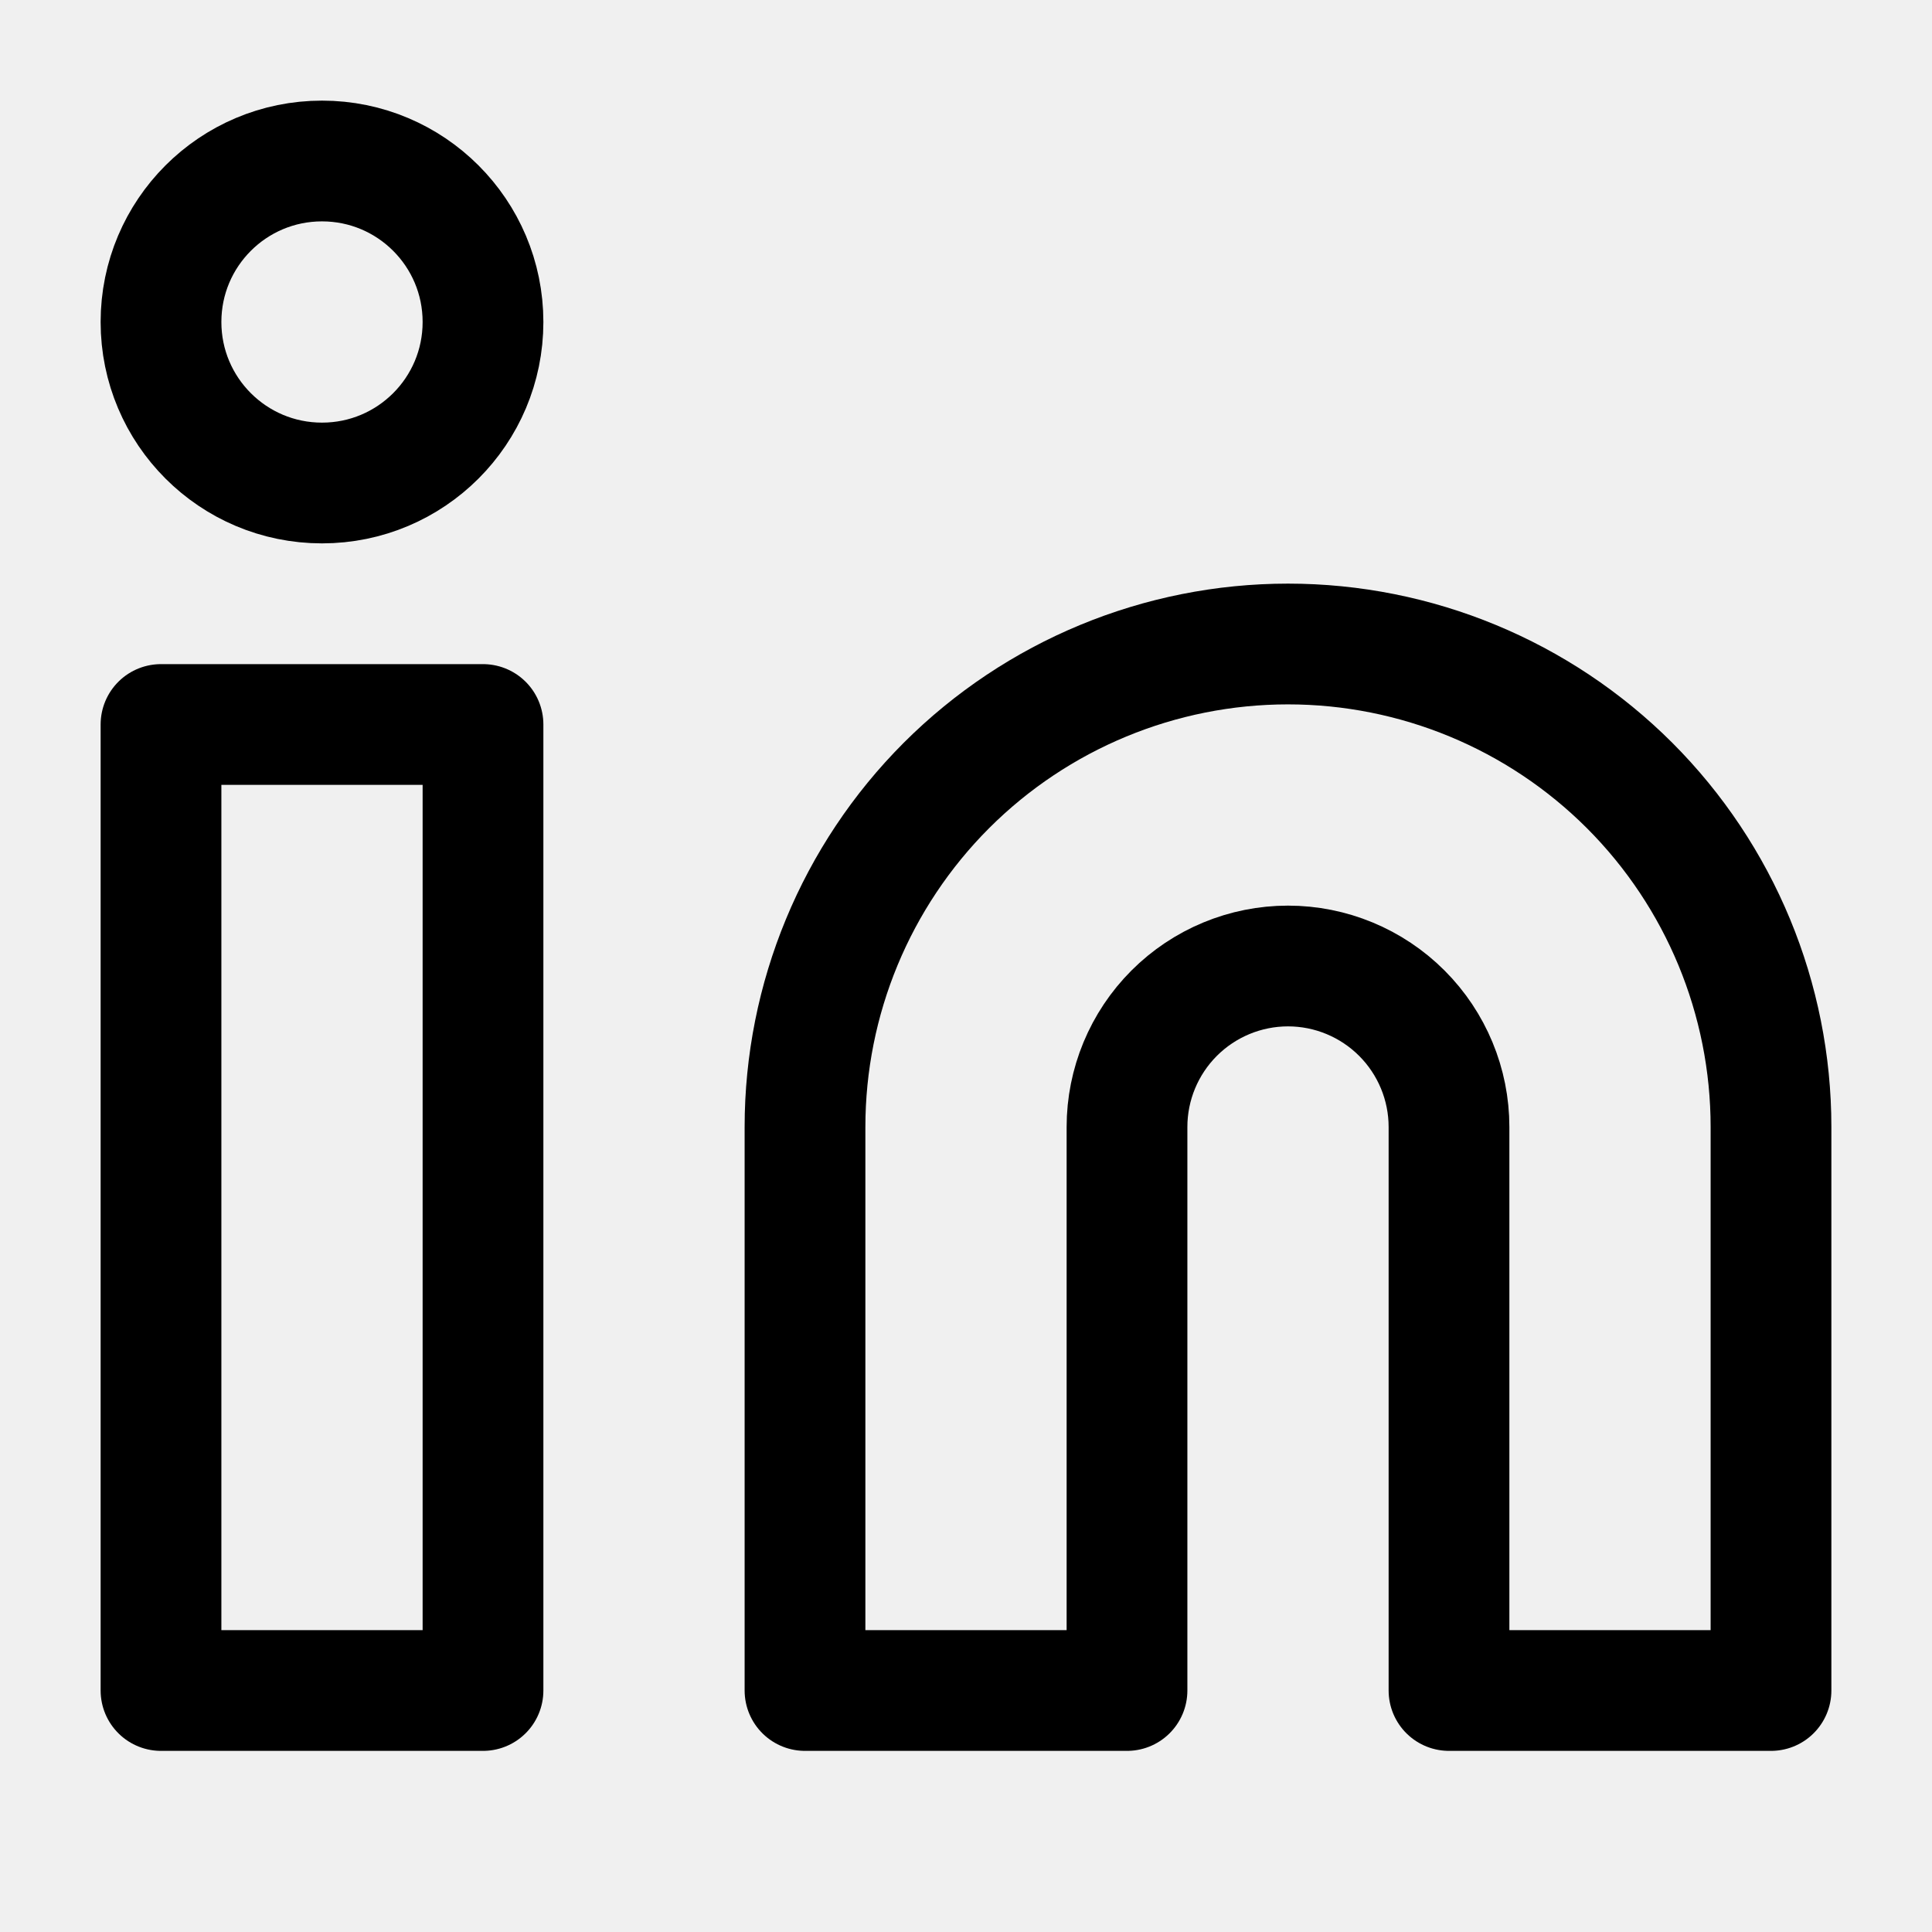
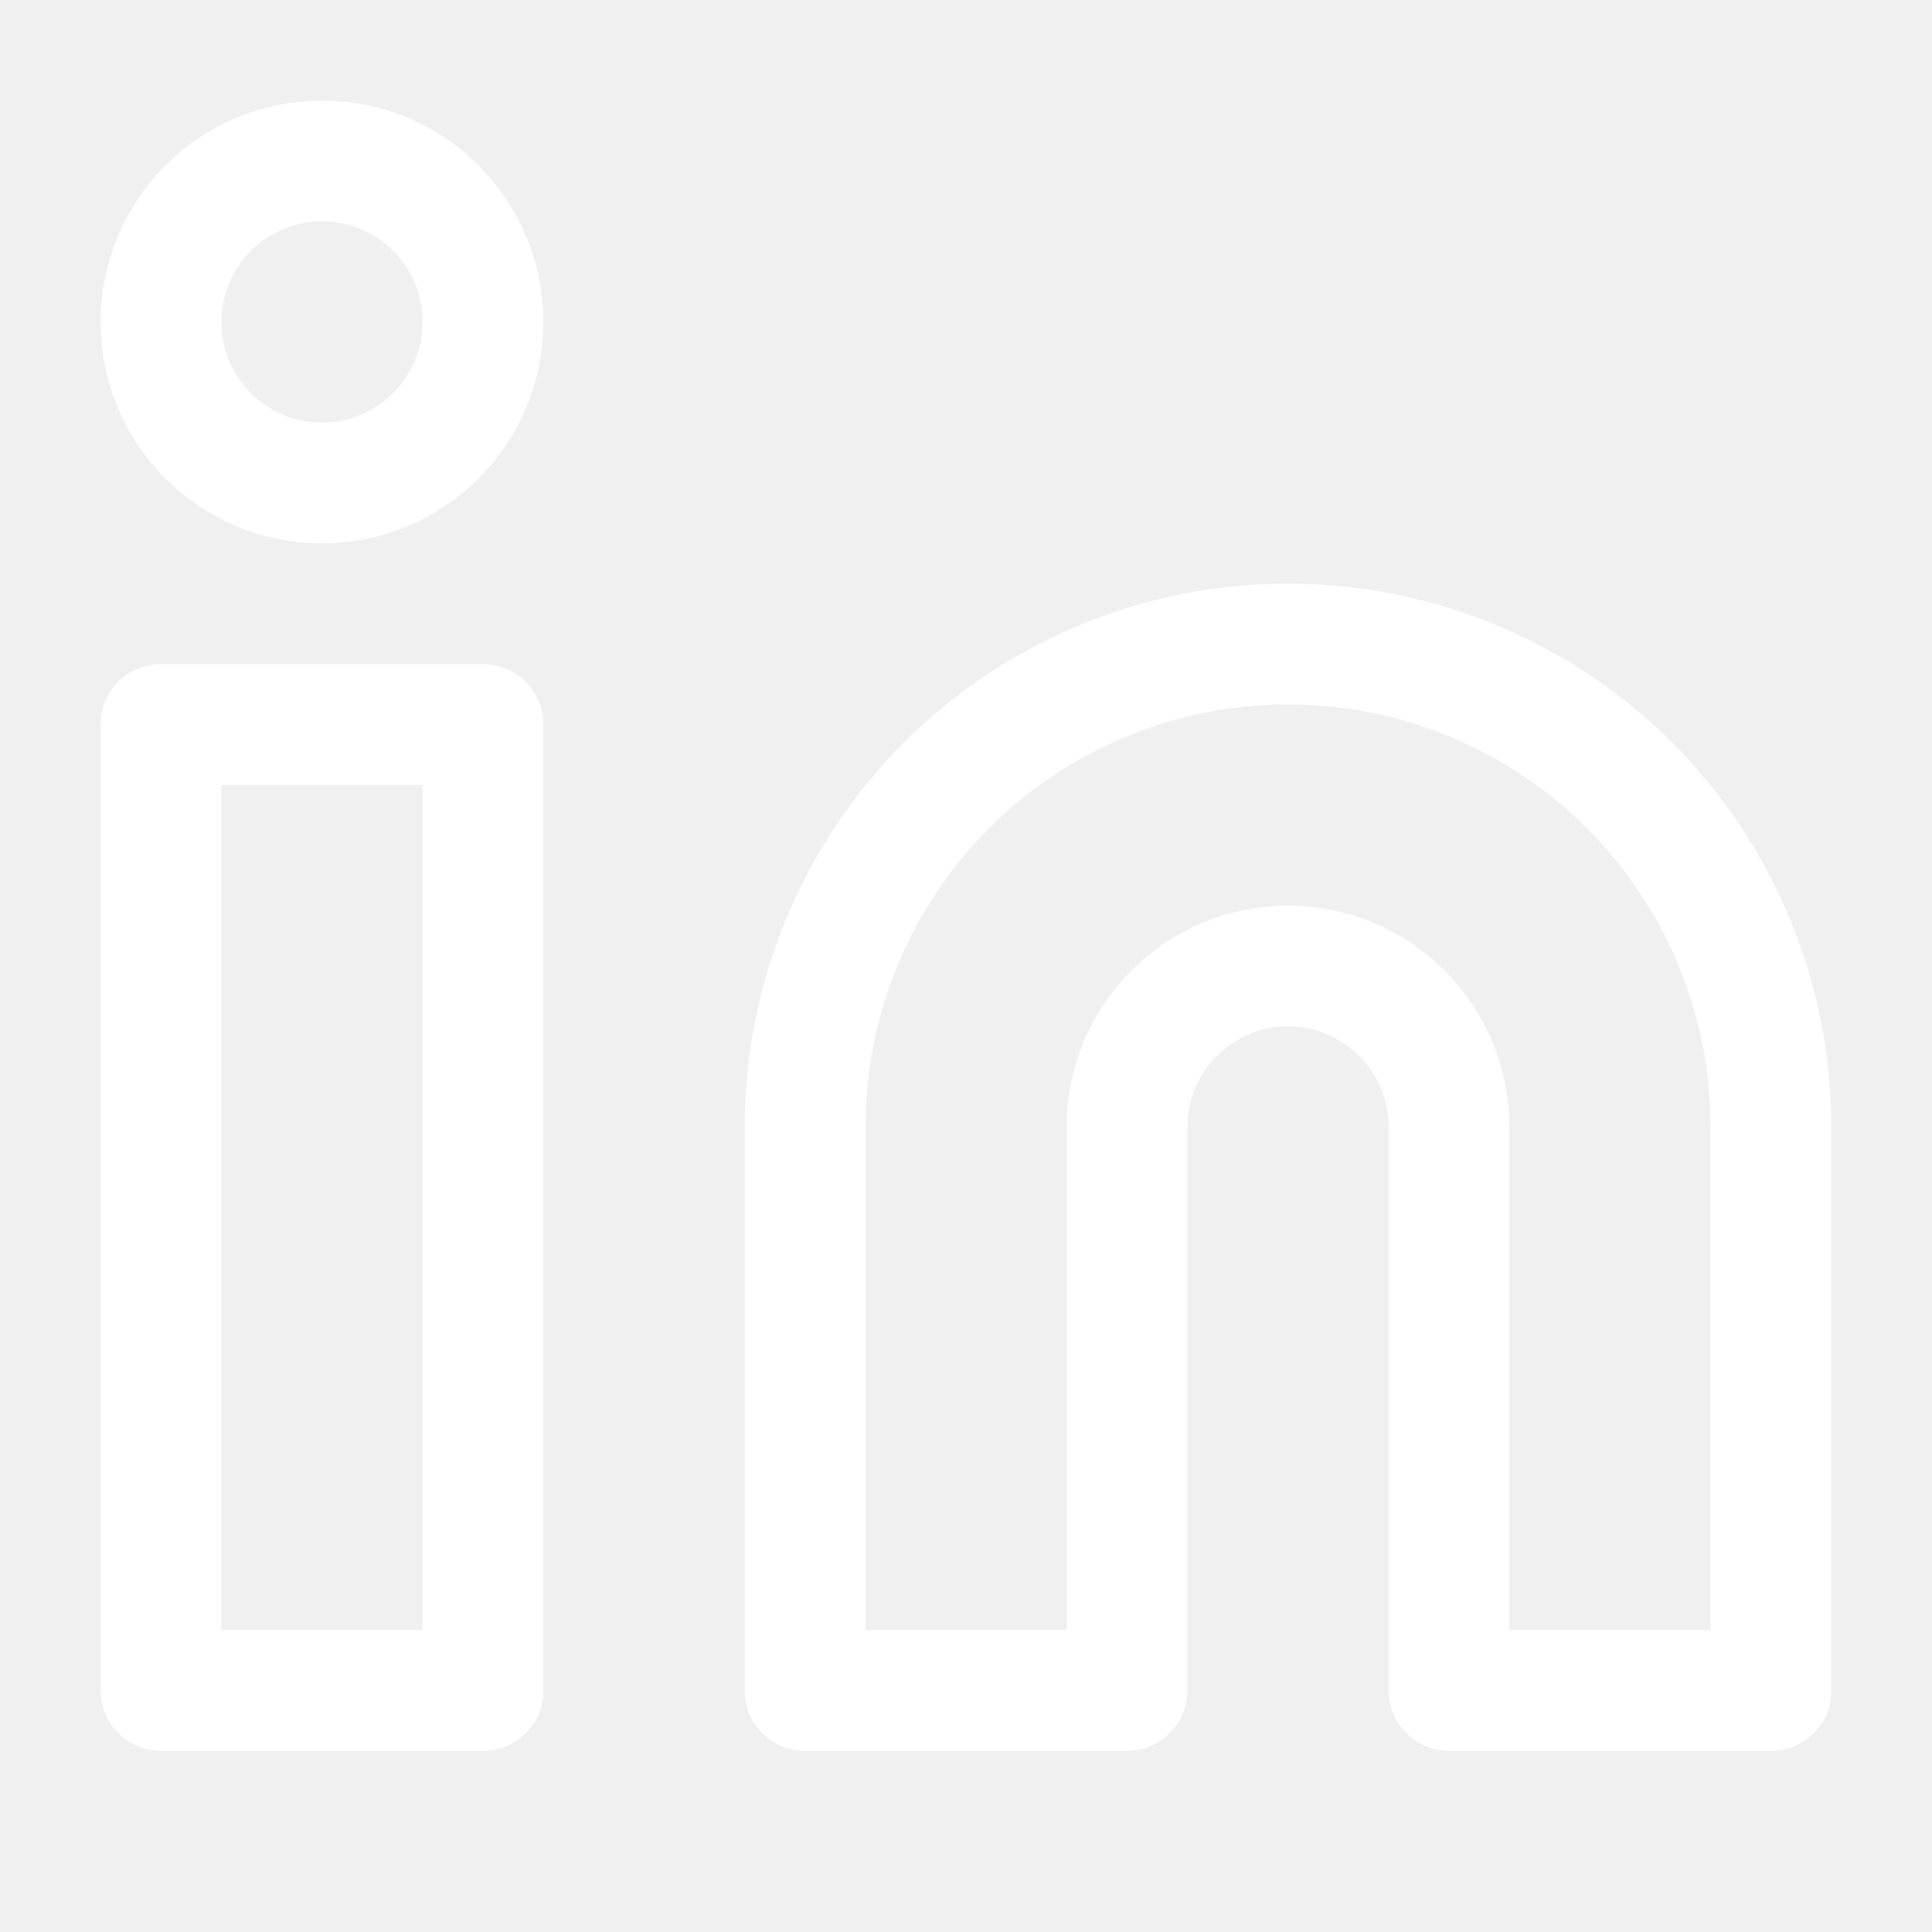
<svg xmlns="http://www.w3.org/2000/svg" width="24" height="24" viewBox="0 0 24 24" fill="none">
-   <path d="M16 8C17.591 8 19.117 8.632 20.243 9.757C21.368 10.883 22 12.409 22 14V21H18V14C18 13.47 17.789 12.961 17.414 12.586C17.039 12.211 16.53 12 16 12C15.47 12 14.961 12.211 14.586 12.586C14.211 12.961 14 13.47 14 14V21H10V14C10 12.409 10.632 10.883 11.757 9.757C12.883 8.632 14.409 8 16 8Z" stroke="black" stroke-width="1.5" stroke-linecap="round" stroke-linejoin="round" />
-   <path d="M6 9H2V21H6V9Z" stroke="black" stroke-width="1.5" stroke-linecap="round" stroke-linejoin="round" />
-   <path d="M4 6C5.105 6 6 5.105 6 4C6 2.895 5.105 2 4 2C2.895 2 2 2.895 2 4C2 5.105 2.895 6 4 6Z" stroke="black" stroke-width="1.5" stroke-linecap="round" stroke-linejoin="round" />
+   <path d="M16 8C17.591 8 19.117 8.632 20.243 9.757C21.368 10.883 22 12.409 22 14V21H18V14C18 13.47 17.789 12.961 17.414 12.586C17.039 12.211 16.53 12 16 12C15.47 12 14.961 12.211 14.586 12.586C14.211 12.961 14 13.47 14 14V21H10V14C10 12.409 10.632 10.883 11.757 9.757C12.883 8.632 14.409 8 16 8Z" stroke="white" stroke-width="1.5" stroke-linecap="round" stroke-linejoin="round" />
+   <path d="M6 9H2V21H6V9Z" stroke="white" stroke-width="1.5" stroke-linecap="round" stroke-linejoin="round" />
+   <path d="M4 6C5.105 6 6 5.105 6 4C6 2.895 5.105 2 4 2C2.895 2 2 2.895 2 4C2 5.105 2.895 6 4 6Z" stroke="white" stroke-width="1.5" stroke-linecap="round" stroke-linejoin="round" />
</svg>
